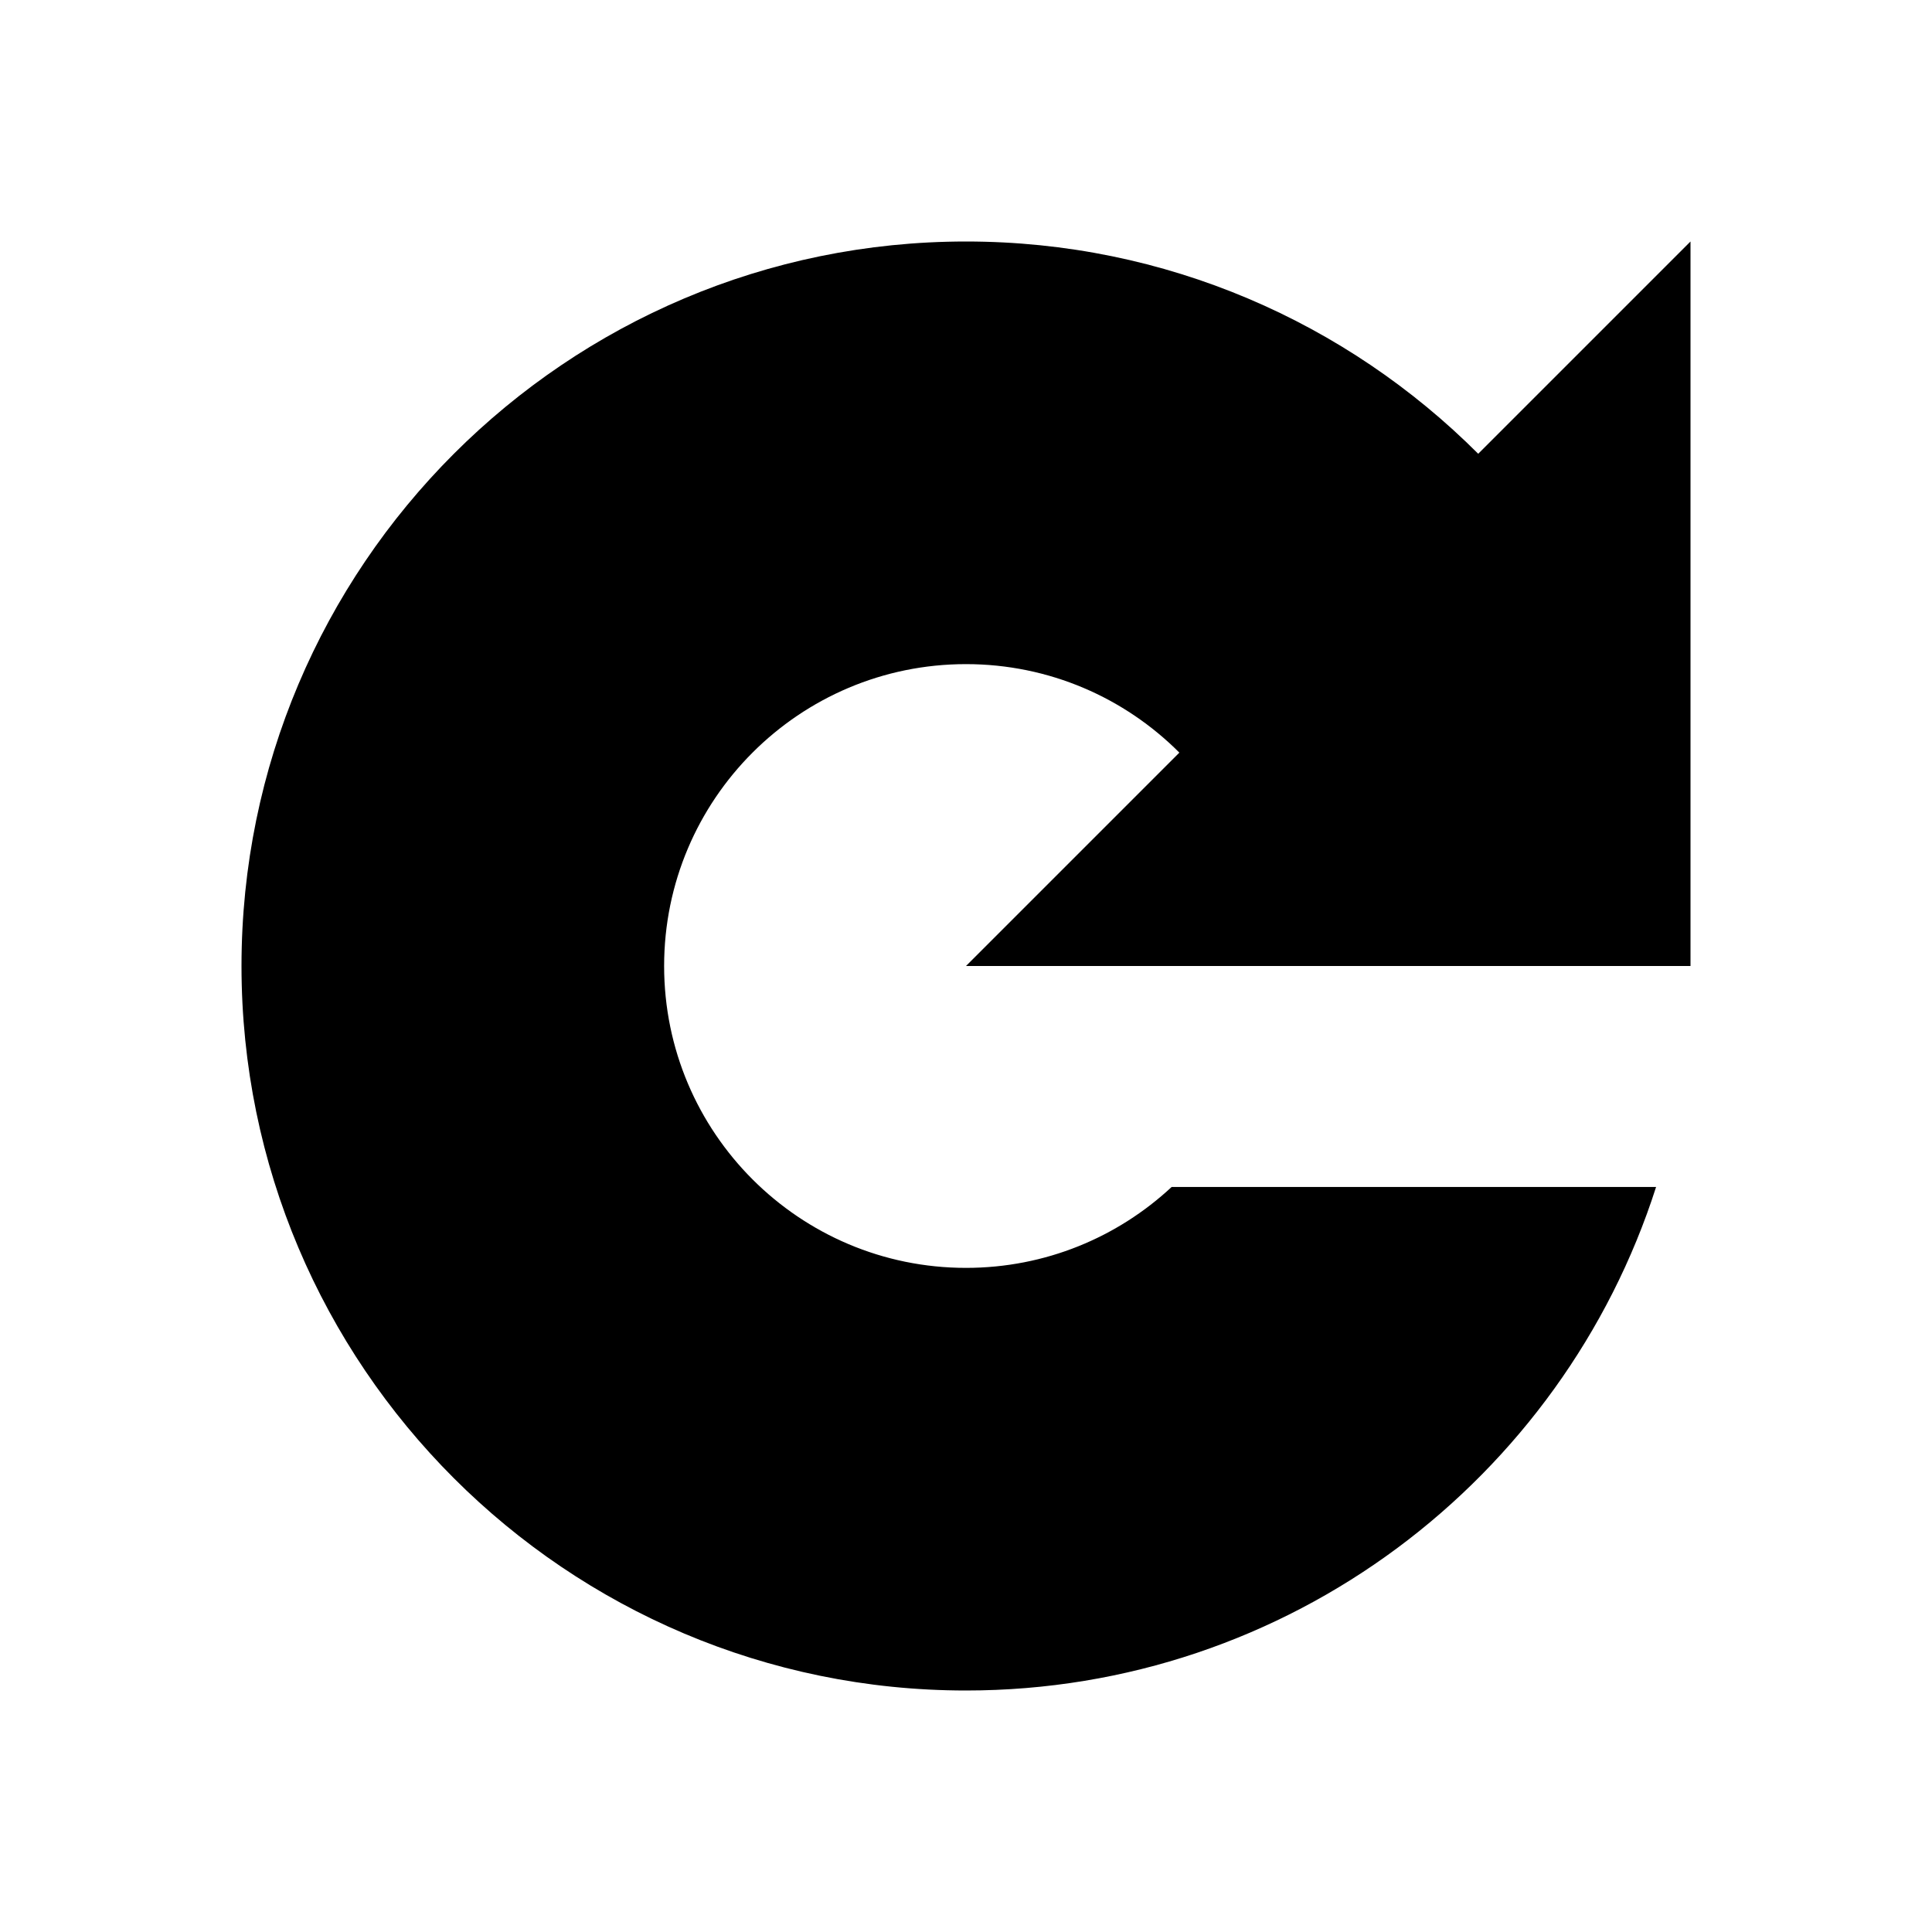
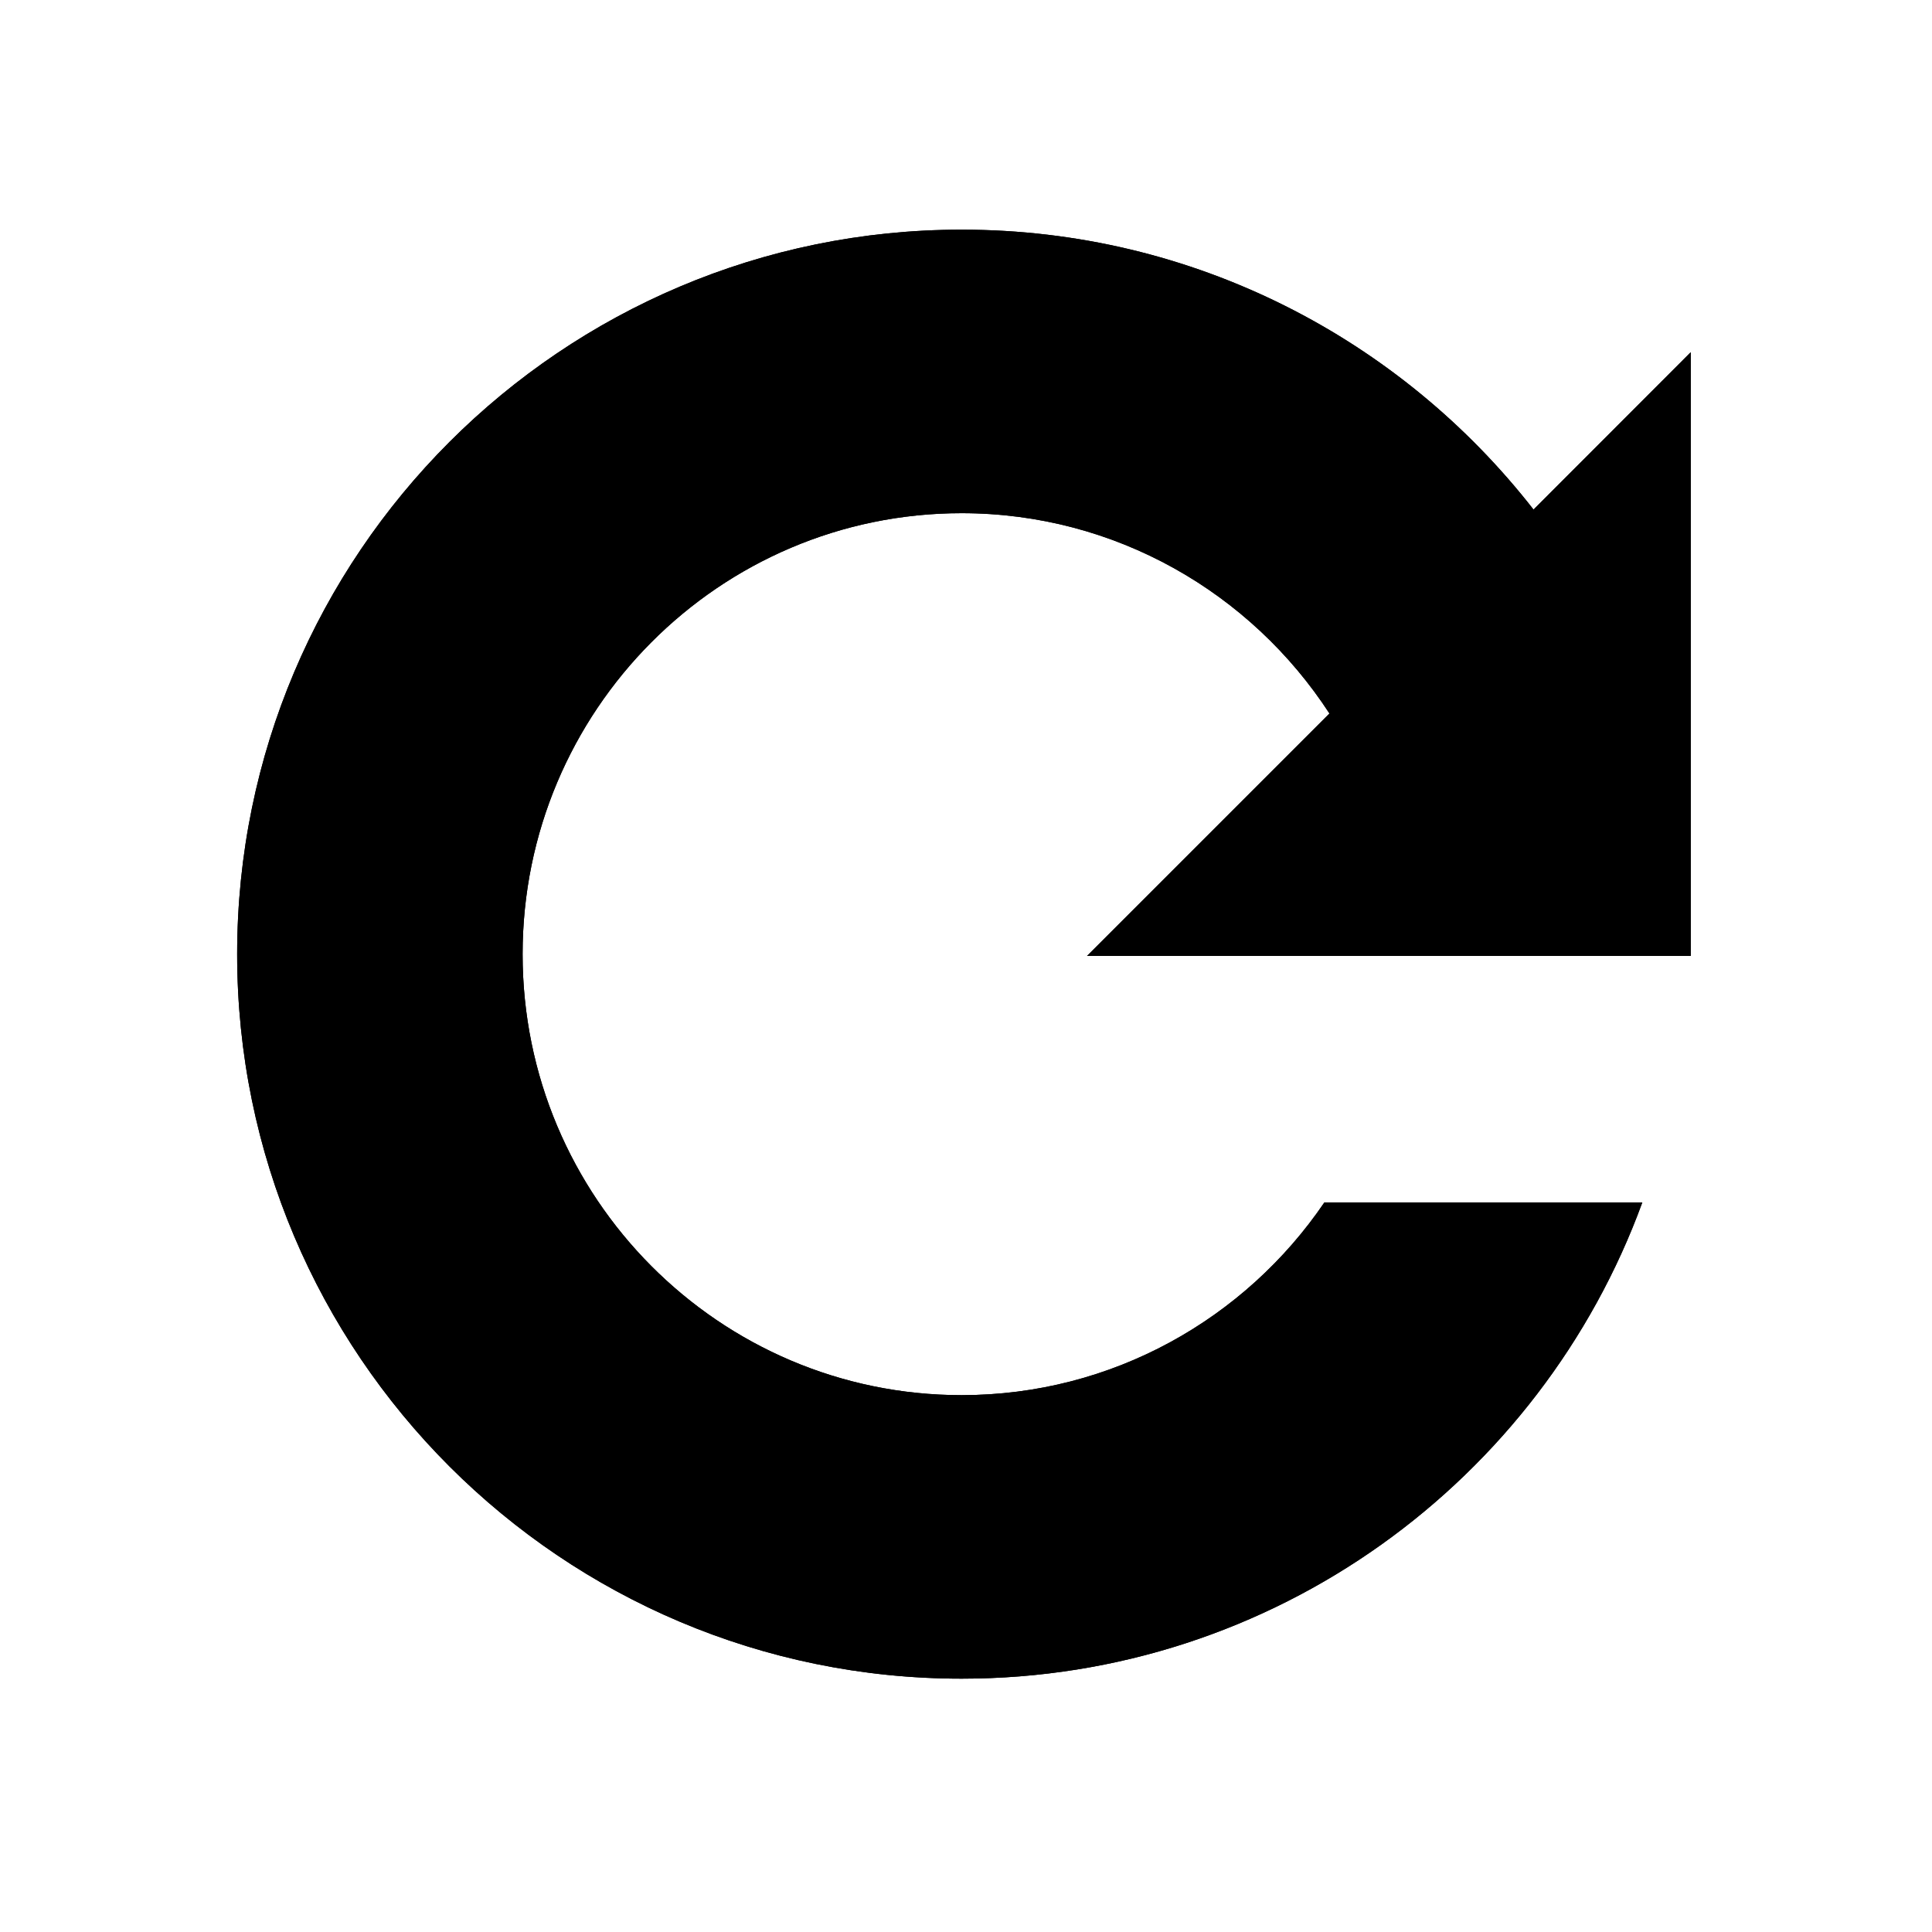
<svg xmlns="http://www.w3.org/2000/svg" width="100%" height="100%" viewBox="0 0 16 16" version="1.1" xml:space="preserve" style="fill-rule:evenodd;clip-rule:evenodd;stroke-linejoin:round;stroke-miterlimit:1.414;">
-   <g id="recycle">
-     <circle cx="8" cy="-8" r="8" style="fill:#d0975c;" />
-     <path d="M13.715,-6.17c-0.774,2.418 -3.042,4.17 -5.715,4.17c-3.311,0 -6,-2.689 -6,-6c0,-3.311 2.689,-6 6,-6c3.309,0 5.995,2.684 6,5.991l-3.5,0c-0.005,-1.375 -1.123,-2.491 -2.5,-2.491c-1.38,0 -2.5,1.12 -2.5,2.5c0,1.38 1.12,2.5 2.5,2.5c0.658,0 1.256,-0.254 1.703,-0.67l4.012,0Z" />
-     <path d="M8.077,-14l0.078,0.002l0.077,0.002l0.076,0.004l0.077,0.004l0.076,0.005l0.076,0.007l0.076,0.007l0.075,0.008l0.075,0.009l0.075,0.01l0.074,0.011l0.075,0.012l0.074,0.013l0.073,0.013l0.074,0.015l0.073,0.015l0.072,0.016l0.073,0.018l0.072,0.018l0.071,0.019l0.071,0.019l0.071,0.021l0.071,0.021l0.07,0.023l0.07,0.023l0.069,0.024l0.069,0.025l0.069,0.025l0.068,0.027l0.068,0.027l0.068,0.028l0.067,0.029l0.066,0.029l0.066,0.031l0.066,0.031l0.066,0.032l0.064,0.033l0.065,0.033l0.064,0.034l0.063,0.035l0.063,0.036l0.063,0.037l0.062,0.037l0.061,0.038l0.062,0.038l0.06,0.04l0.06,0.04l0.06,0.04l0.059,0.042l0.058,0.042l0.058,0.043l0.058,0.043l0.057,0.044l0.056,0.045l0.056,0.046l0.055,0.046l0.055,0.046l0.054,0.048l0.054,0.048l0.053,0.049l0.052,0.049l0.052,0.05l0.051,0.05l0.051,0.051l0.05,0.052l0.049,0.053l0.049,0.052l0.048,0.054l0.047,0.054l0.047,0.055l0.046,0.055l0.046,0.056l0.045,0.056l0.044,0.057l0.043,0.057l0.043,0.058l0.043,0.059l0.041,0.059l0.041,0.059l0.04,0.06l0.039,0.061l0.039,0.061l0.038,0.061l0.037,0.062l0.037,0.063l0.036,0.063l0.035,0.063l0.034,0.064l0.034,0.064l0.032,0.065l0.032,0.065l0.032,0.066l0.03,0.066l0.03,0.067l0.029,0.067l0.028,0.067l0.027,0.068l0.027,0.068l0.025,0.069l0.025,0.069l0.024,0.069l0.024,0.07l0.022,0.07l0.022,0.071l0.02,0.071l0.02,0.071l0.019,0.071l0.018,0.072l0.018,0.073l0.016,0.072l0.016,0.073l0.014,0.074l0.014,0.073l0.013,0.074l0.012,0.074l0.011,0.075l0.01,0.075l0.009,0.075l0.008,0.075l0.007,0.076l0.007,0.076l0.005,0.076l0.005,0.076l0.003,0.077l0.003,0.077l0.001,0.077l0.001,0.077l-3.5,0l-0.001,-0.064l-0.003,-0.064l-0.004,-0.063l-0.006,-0.063l-0.007,-0.063l-0.009,-0.062l-0.01,-0.062l-0.012,-0.061l-0.014,-0.06l-0.015,-0.06l-0.016,-0.06l-0.017,-0.058l-0.02,-0.059l-0.02,-0.057l-0.022,-0.057l-0.023,-0.056l-0.024,-0.056l-0.026,-0.055l-0.027,-0.054l-0.029,-0.053l-0.029,-0.053l-0.031,-0.051l-0.032,-0.051l-0.033,-0.051l-0.034,-0.049l-0.036,-0.048l-0.036,-0.048l-0.038,-0.046l-0.039,-0.046l-0.04,-0.045l-0.041,-0.043l-0.041,-0.043l-0.043,-0.042l-0.044,-0.041l-0.045,-0.039l-0.046,-0.039l-0.047,-0.038l-0.047,-0.036l-0.049,-0.035l-0.049,-0.034l-0.05,-0.033l-0.051,-0.032l-0.052,-0.031l-0.053,-0.029l-0.053,-0.028l-0.055,-0.027l-0.055,-0.026l-0.055,-0.024l-0.056,-0.023l-0.057,-0.022l-0.058,-0.02l-0.058,-0.019l-0.059,-0.017l-0.06,-0.017l-0.06,-0.014l-0.06,-0.013l-0.062,-0.012l-0.061,-0.01l-0.062,-0.009l-0.063,-0.007l-0.063,-0.006l-0.064,-0.004l-0.064,-0.002l-0.064,-0.001l-0.064,0.001l-0.065,0.002l-0.063,0.004l-0.063,0.006l-0.063,0.007l-0.063,0.009l-0.061,0.01l-0.062,0.012l-0.06,0.013l-0.06,0.015l-0.06,0.016l-0.059,0.017l-0.058,0.019l-0.058,0.021l-0.057,0.022l-0.057,0.023l-0.055,0.024l-0.055,0.026l-0.055,0.027l-0.053,0.028l-0.053,0.029l-0.052,0.031l-0.051,0.032l-0.05,0.033l-0.05,0.034l-0.048,0.036l-0.048,0.037l-0.047,0.037l-0.046,0.039l-0.045,0.04l-0.043,0.041l-0.043,0.042l-0.042,0.043l-0.041,0.043l-0.04,0.045l-0.039,0.046l-0.037,0.047l-0.037,0.048l-0.036,0.048l-0.034,0.05l-0.033,0.05l-0.032,0.051l-0.031,0.052l-0.029,0.053l-0.028,0.053l-0.027,0.055l-0.026,0.055l-0.024,0.055l-0.023,0.057l-0.022,0.057l-0.021,0.058l-0.019,0.058l-0.017,0.059l-0.016,0.06l-0.015,0.06l-0.013,0.06l-0.012,0.062l-0.01,0.061l-0.009,0.063l-0.007,0.063l-0.006,0.063l-0.004,0.063l-0.002,0.065l-0.001,0.064l0.001,0.064l0.002,0.065l0.004,0.063l0.006,0.063l0.007,0.063l0.009,0.063l0.01,0.061l0.012,0.062l0.013,0.06l0.015,0.06l0.016,0.06l0.017,0.059l0.019,0.058l0.021,0.058l0.022,0.057l0.023,0.057l0.024,0.055l0.026,0.055l0.027,0.055l0.028,0.053l0.029,0.053l0.031,0.052l0.032,0.051l0.033,0.05l0.034,0.05l0.036,0.048l0.037,0.048l0.037,0.047l0.039,0.046l0.04,0.045l0.041,0.043l0.042,0.043l0.043,0.042l0.043,0.041l0.045,0.04l0.046,0.039l0.047,0.037l0.048,0.037l0.048,0.036l0.05,0.034l0.05,0.033l0.051,0.032l0.052,0.031l0.053,0.029l0.053,0.028l0.055,0.027l0.055,0.026l0.055,0.024l0.057,0.023l0.057,0.022l0.058,0.021l0.058,0.019l0.059,0.017l0.06,0.016l0.06,0.015l0.06,0.013l0.062,0.012l0.061,0.01l0.063,0.009l0.063,0.007l0.063,0.006l0.063,0.004l0.065,0.002l0.064,0.001l0.061,-0.001l0.062,-0.002l0.06,-0.004l0.061,-0.005l0.06,-0.006l0.059,-0.008l0.059,-0.01l0.059,-0.01l0.058,-0.012l0.057,-0.014l0.057,-0.014l0.057,-0.016l0.056,-0.018l0.055,-0.018l0.055,-0.02l0.054,-0.021l0.054,-0.022l0.053,-0.024l0.052,-0.025l0.052,-0.025l0.051,-0.027l0.05,-0.028l0.05,-0.03l0.049,-0.03l0.048,-0.031l0.047,-0.033l0.047,-0.033l0.045,-0.035l0.045,-0.035l0.044,-0.037l0.043,-0.038l0.043,-0.038l4.012,0l-0.037,0.113l-0.04,0.112l-0.041,0.11l-0.044,0.11l-0.046,0.109l-0.048,0.108l-0.05,0.106l-0.052,0.105l-0.054,0.104l-0.056,0.103l-0.058,0.102l-0.06,0.101l-0.061,0.099l-0.064,0.098l-0.065,0.096l-0.067,0.096l-0.069,0.093l-0.071,0.093l-0.073,0.091l-0.074,0.089l-0.076,0.089l-0.077,0.086l-0.08,0.085l-0.08,0.084l-0.083,0.082l-0.084,0.08l-0.085,0.079l-0.087,0.077l-0.089,0.076l-0.09,0.073l-0.091,0.072l-0.093,0.071l-0.094,0.068l-0.096,0.067l-0.097,0.065l-0.098,0.063l-0.1,0.061l-0.101,0.059l-0.102,0.058l-0.103,0.055l-0.104,0.054l-0.106,0.051l-0.107,0.049l-0.108,0.048l-0.109,0.045l-0.11,0.043l-0.111,0.041l-0.112,0.039l-0.113,0.037l-0.114,0.035l-0.115,0.032l-0.116,0.03l-0.117,0.028l-0.118,0.026l-0.118,0.023l-0.12,0.021l-0.12,0.019l-0.121,0.016l-0.121,0.013l-0.123,0.012l-0.123,0.009l-0.124,0.006l-0.124,0.004l-0.125,0.001l-0.077,0l-0.078,-0.002l-0.077,-0.002l-0.077,-0.004l-0.076,-0.004l-0.076,-0.006l-0.076,-0.006l-0.076,-0.007l-0.076,-0.008l-0.075,-0.009l-0.075,-0.01l-0.074,-0.011l-0.075,-0.012l-0.074,-0.013l-0.073,-0.013l-0.074,-0.015l-0.073,-0.015l-0.072,-0.017l-0.073,-0.017l-0.072,-0.018l-0.071,-0.019l-0.072,-0.02l-0.071,-0.02l-0.07,-0.022l-0.071,-0.022l-0.07,-0.023l-0.069,-0.024l-0.069,-0.025l-0.069,-0.026l-0.068,-0.026l-0.068,-0.028l-0.068,-0.028l-0.067,-0.029l-0.066,-0.029l-0.066,-0.031l-0.066,-0.031l-0.066,-0.032l-0.065,-0.033l-0.064,-0.033l-0.064,-0.035l-0.063,-0.035l-0.064,-0.035l-0.062,-0.037l-0.062,-0.037l-0.062,-0.038l-0.061,-0.039l-0.061,-0.039l-0.06,-0.04l-0.059,-0.041l-0.059,-0.042l-0.059,-0.042l-0.058,-0.043l-0.057,-0.043l-0.057,-0.044l-0.057,-0.045l-0.056,-0.046l-0.055,-0.046l-0.055,-0.047l-0.054,-0.047l-0.053,-0.048l-0.053,-0.049l-0.053,-0.05l-0.052,-0.05l-0.051,-0.05l-0.05,-0.051l-0.05,-0.052l-0.05,-0.053l-0.049,-0.053l-0.048,-0.053l-0.047,-0.054l-0.047,-0.055l-0.046,-0.055l-0.046,-0.056l-0.045,-0.057l-0.044,-0.057l-0.043,-0.057l-0.043,-0.058l-0.042,-0.059l-0.042,-0.059l-0.041,-0.059l-0.04,-0.06l-0.039,-0.061l-0.039,-0.061l-0.038,-0.062l-0.037,-0.062l-0.037,-0.062l-0.035,-0.064l-0.035,-0.063l-0.035,-0.064l-0.033,-0.064l-0.033,-0.065l-0.032,-0.066l-0.031,-0.066l-0.031,-0.066l-0.029,-0.066l-0.029,-0.067l-0.028,-0.068l-0.028,-0.068l-0.026,-0.068l-0.026,-0.069l-0.025,-0.069l-0.024,-0.069l-0.023,-0.07l-0.022,-0.071l-0.022,-0.07l-0.02,-0.071l-0.02,-0.072l-0.019,-0.071l-0.018,-0.072l-0.017,-0.073l-0.017,-0.072l-0.015,-0.073l-0.015,-0.074l-0.013,-0.073l-0.013,-0.074l-0.012,-0.075l-0.011,-0.074l-0.01,-0.075l-0.009,-0.075l-0.008,-0.076l-0.007,-0.076l-0.006,-0.076l-0.006,-0.076l-0.004,-0.076l-0.004,-0.077l-0.002,-0.077l-0.002,-0.078l0,-0.077l0,-0.077l0.002,-0.078l0.002,-0.077l0.004,-0.077l0.004,-0.076l0.006,-0.076l0.006,-0.076l0.007,-0.076l0.008,-0.076l0.009,-0.075l0.01,-0.075l0.011,-0.074l0.012,-0.075l0.013,-0.074l0.013,-0.073l0.015,-0.074l0.015,-0.073l0.017,-0.072l0.017,-0.073l0.018,-0.072l0.019,-0.071l0.02,-0.072l0.02,-0.071l0.022,-0.07l0.022,-0.071l0.023,-0.07l0.024,-0.069l0.025,-0.069l0.026,-0.069l0.026,-0.068l0.028,-0.068l0.028,-0.068l0.029,-0.067l0.029,-0.066l0.031,-0.066l0.031,-0.066l0.032,-0.066l0.033,-0.065l0.033,-0.064l0.035,-0.064l0.035,-0.063l0.035,-0.064l0.037,-0.062l0.037,-0.062l0.038,-0.062l0.039,-0.061l0.039,-0.061l0.04,-0.06l0.041,-0.059l0.042,-0.059l0.042,-0.059l0.043,-0.058l0.043,-0.057l0.044,-0.057l0.045,-0.057l0.046,-0.056l0.046,-0.055l0.047,-0.055l0.047,-0.054l0.048,-0.053l0.049,-0.053l0.05,-0.053l0.05,-0.052l0.05,-0.051l0.051,-0.05l0.052,-0.05l0.053,-0.05l0.053,-0.049l0.053,-0.048l0.054,-0.047l0.055,-0.047l0.055,-0.046l0.056,-0.046l0.057,-0.045l0.057,-0.044l0.057,-0.043l0.058,-0.043l0.059,-0.042l0.059,-0.042l0.059,-0.041l0.06,-0.04l0.061,-0.039l0.061,-0.039l0.062,-0.038l0.062,-0.037l0.062,-0.037l0.064,-0.035l0.063,-0.035l0.064,-0.035l0.064,-0.033l0.065,-0.033l0.066,-0.032l0.066,-0.031l0.066,-0.031l0.066,-0.029l0.067,-0.029l0.068,-0.028l0.068,-0.028l0.068,-0.026l0.069,-0.026l0.069,-0.025l0.069,-0.024l0.07,-0.023l0.071,-0.022l0.07,-0.022l0.071,-0.02l0.072,-0.02l0.071,-0.019l0.072,-0.018l0.073,-0.017l0.072,-0.017l0.073,-0.015l0.074,-0.015l0.073,-0.013l0.074,-0.013l0.075,-0.012l0.074,-0.011l0.075,-0.01l0.075,-0.009l0.076,-0.008l0.076,-0.007l0.076,-0.006l0.076,-0.006l0.076,-0.004l0.077,-0.004l0.077,-0.002l0.078,-0.002l0.077,0l0.077,0Z" />
-   </g>
-   <path d="M12.242,3.758l1.758,-1.758l0,6l-6,0l1.767,-1.767c-0.452,-0.453 -1.077,-0.733 -1.767,-0.733c-1.38,0 -2.5,1.12 -2.5,2.5c0,1.38 1.12,2.5 2.5,2.5c0.658,0 1.256,-0.254 1.703,-0.67l4.012,0c-0.774,2.418 -3.042,4.17 -5.715,4.17c-3.311,0 -6,-2.689 -6,-6c0,-3.311 2.689,-6 6,-6c1.656,0 3.156,0.672 4.242,1.758Z" />
+   <path d="M11.01,5.909c-0.649,-0.998 -1.772,-1.659 -3.046,-1.659c-2.007,0 -3.636,1.636 -3.636,3.652c0,2.016 1.629,3.652 3.636,3.652c1.247,0 2.349,-0.633 3.004,-1.596l2.633,0c-0.84,2.3 -3.048,3.944 -5.637,3.944c-3.312,0 -6,-2.688 -6,-6c0,-3.311 2.688,-6 6,-6c1.924,0 3.637,0.908 4.736,2.318l1.302,-1.303l0,5l-5,0l2.008,-2.008Z" />
+   <path d="M11.01,5.909c-0.649,-0.998 -1.772,-1.659 -3.046,-1.659c-2.007,0 -3.636,1.636 -3.636,3.652c0,2.016 1.629,3.652 3.636,3.652c1.247,0 2.349,-0.633 3.004,-1.596l2.633,0c-0.84,2.3 -3.048,3.944 -5.637,3.944c-3.312,0 -6,-2.688 -6,-6c0,-3.311 2.688,-6 6,-6c1.924,0 3.637,0.908 4.736,2.318l1.302,-1.303l0,5l-5,0l2.008,-2.008Z" />
</svg>
